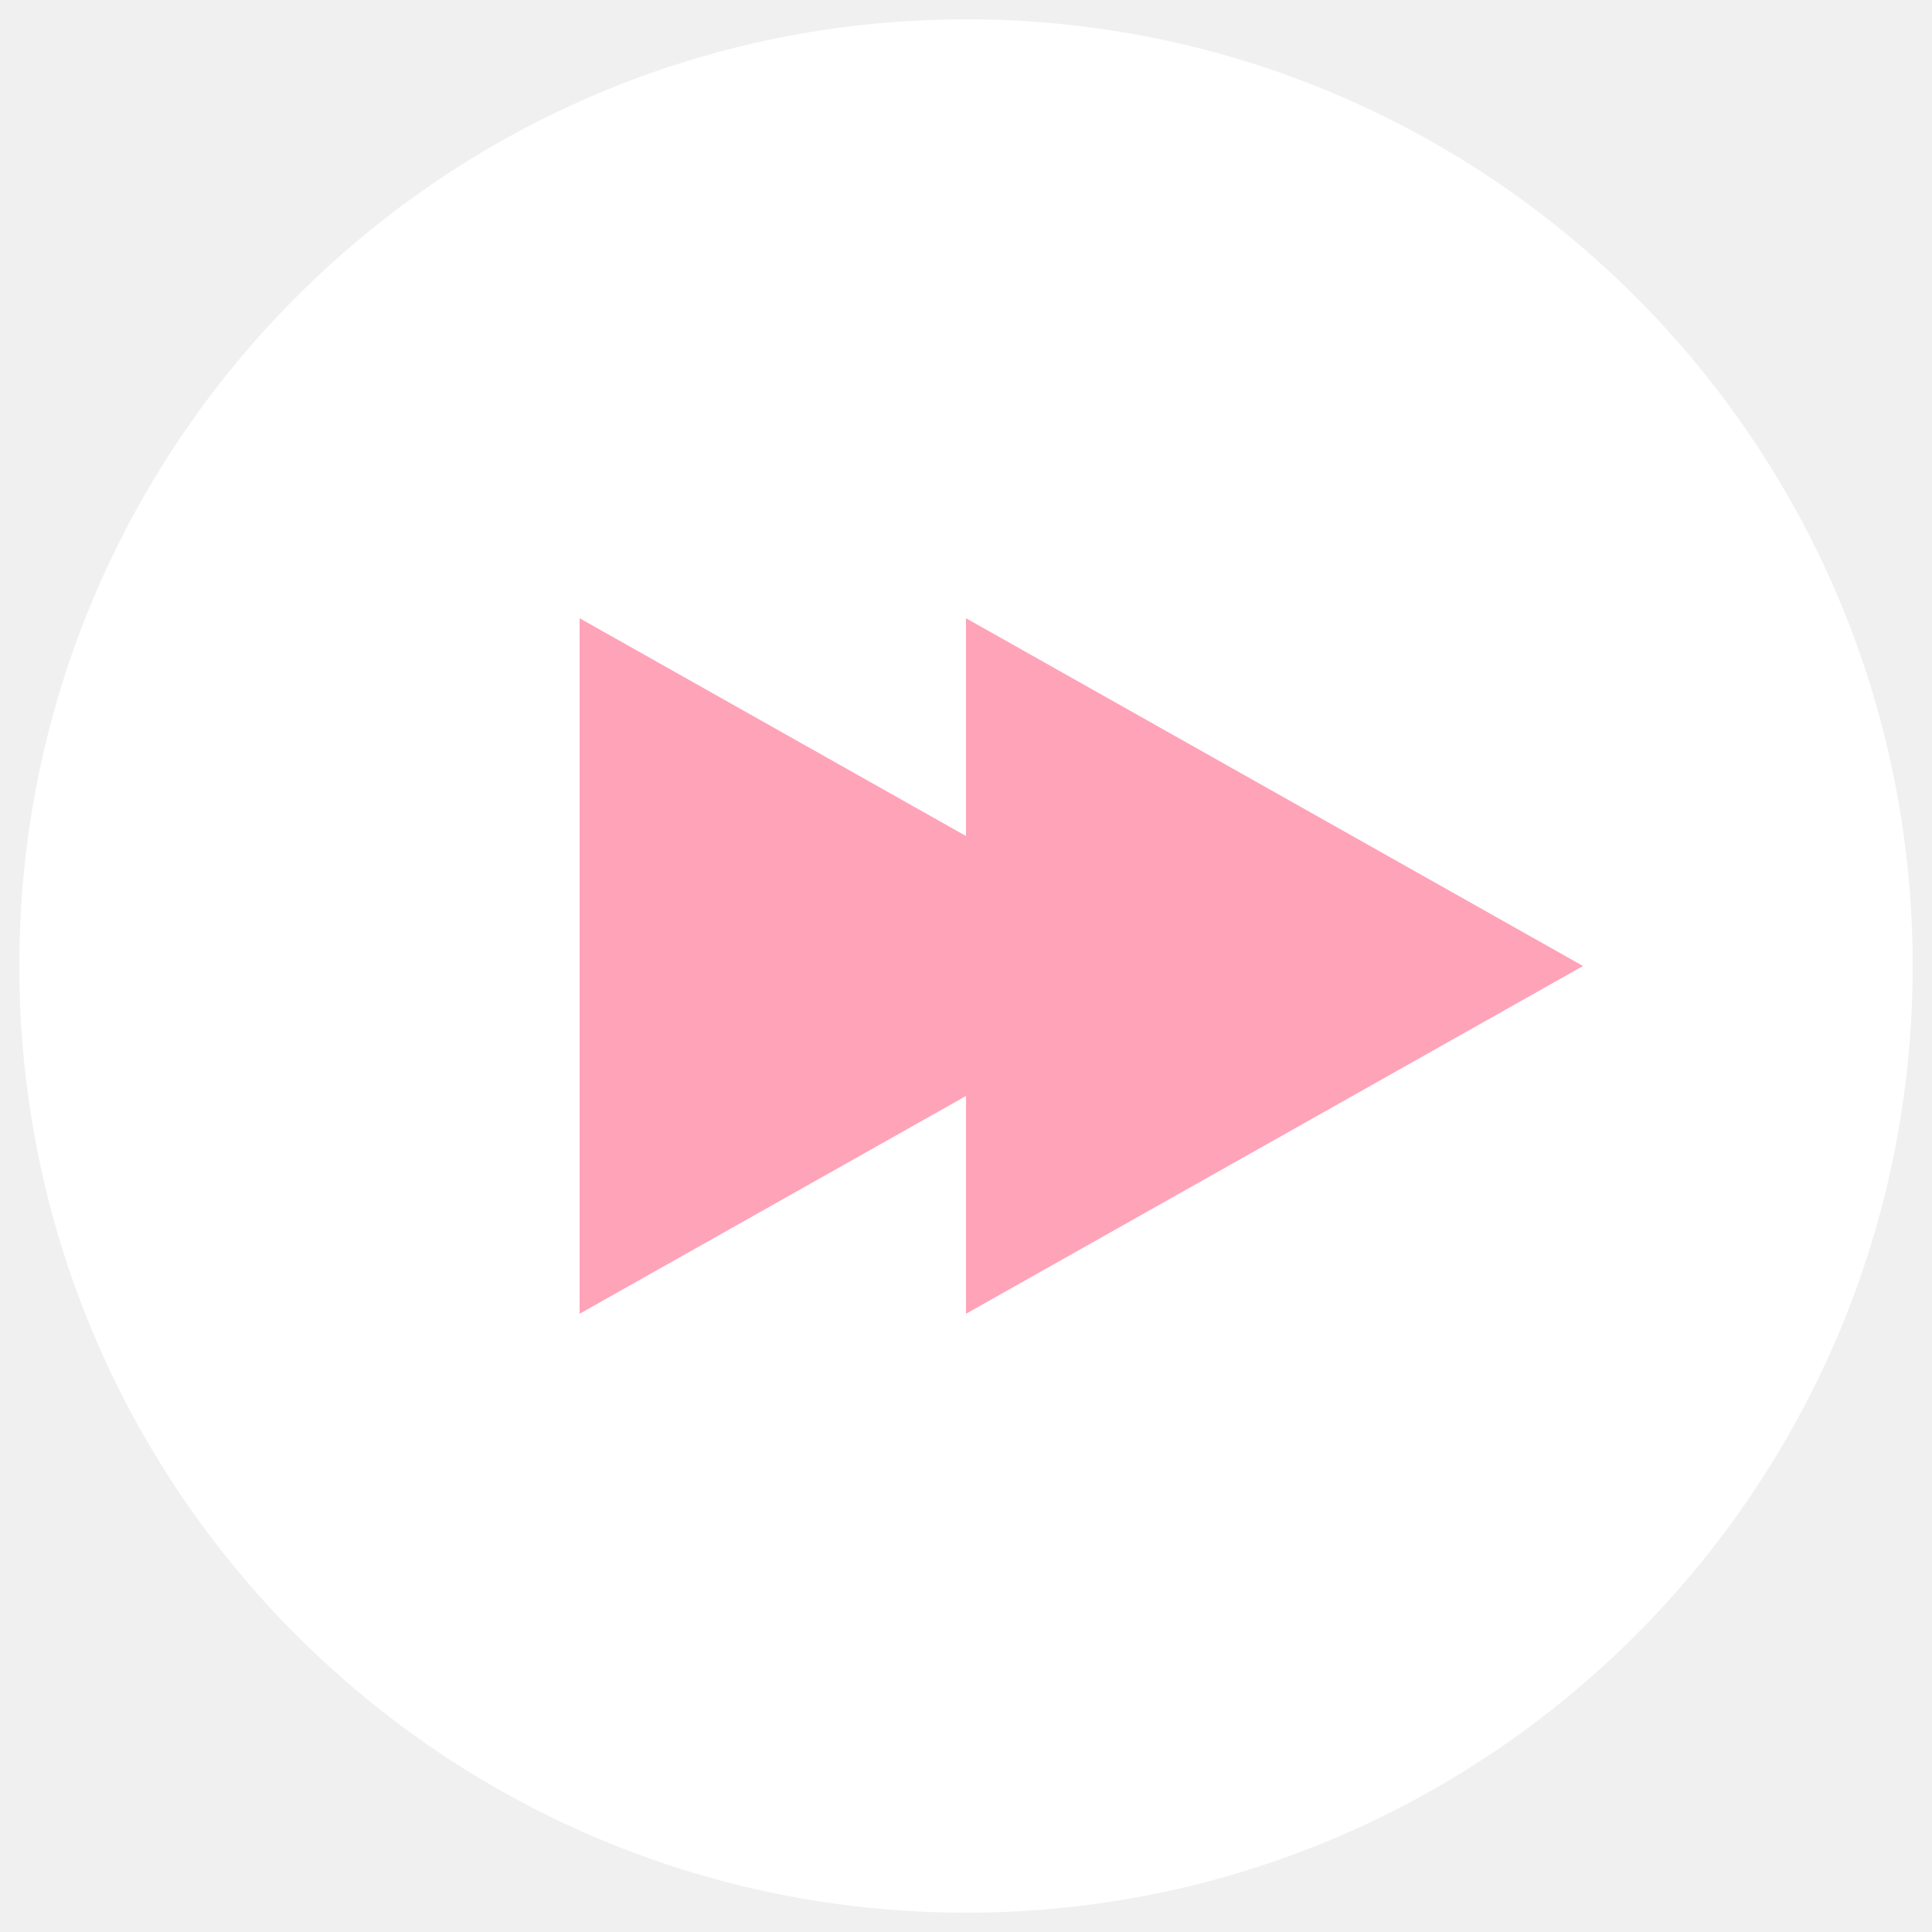
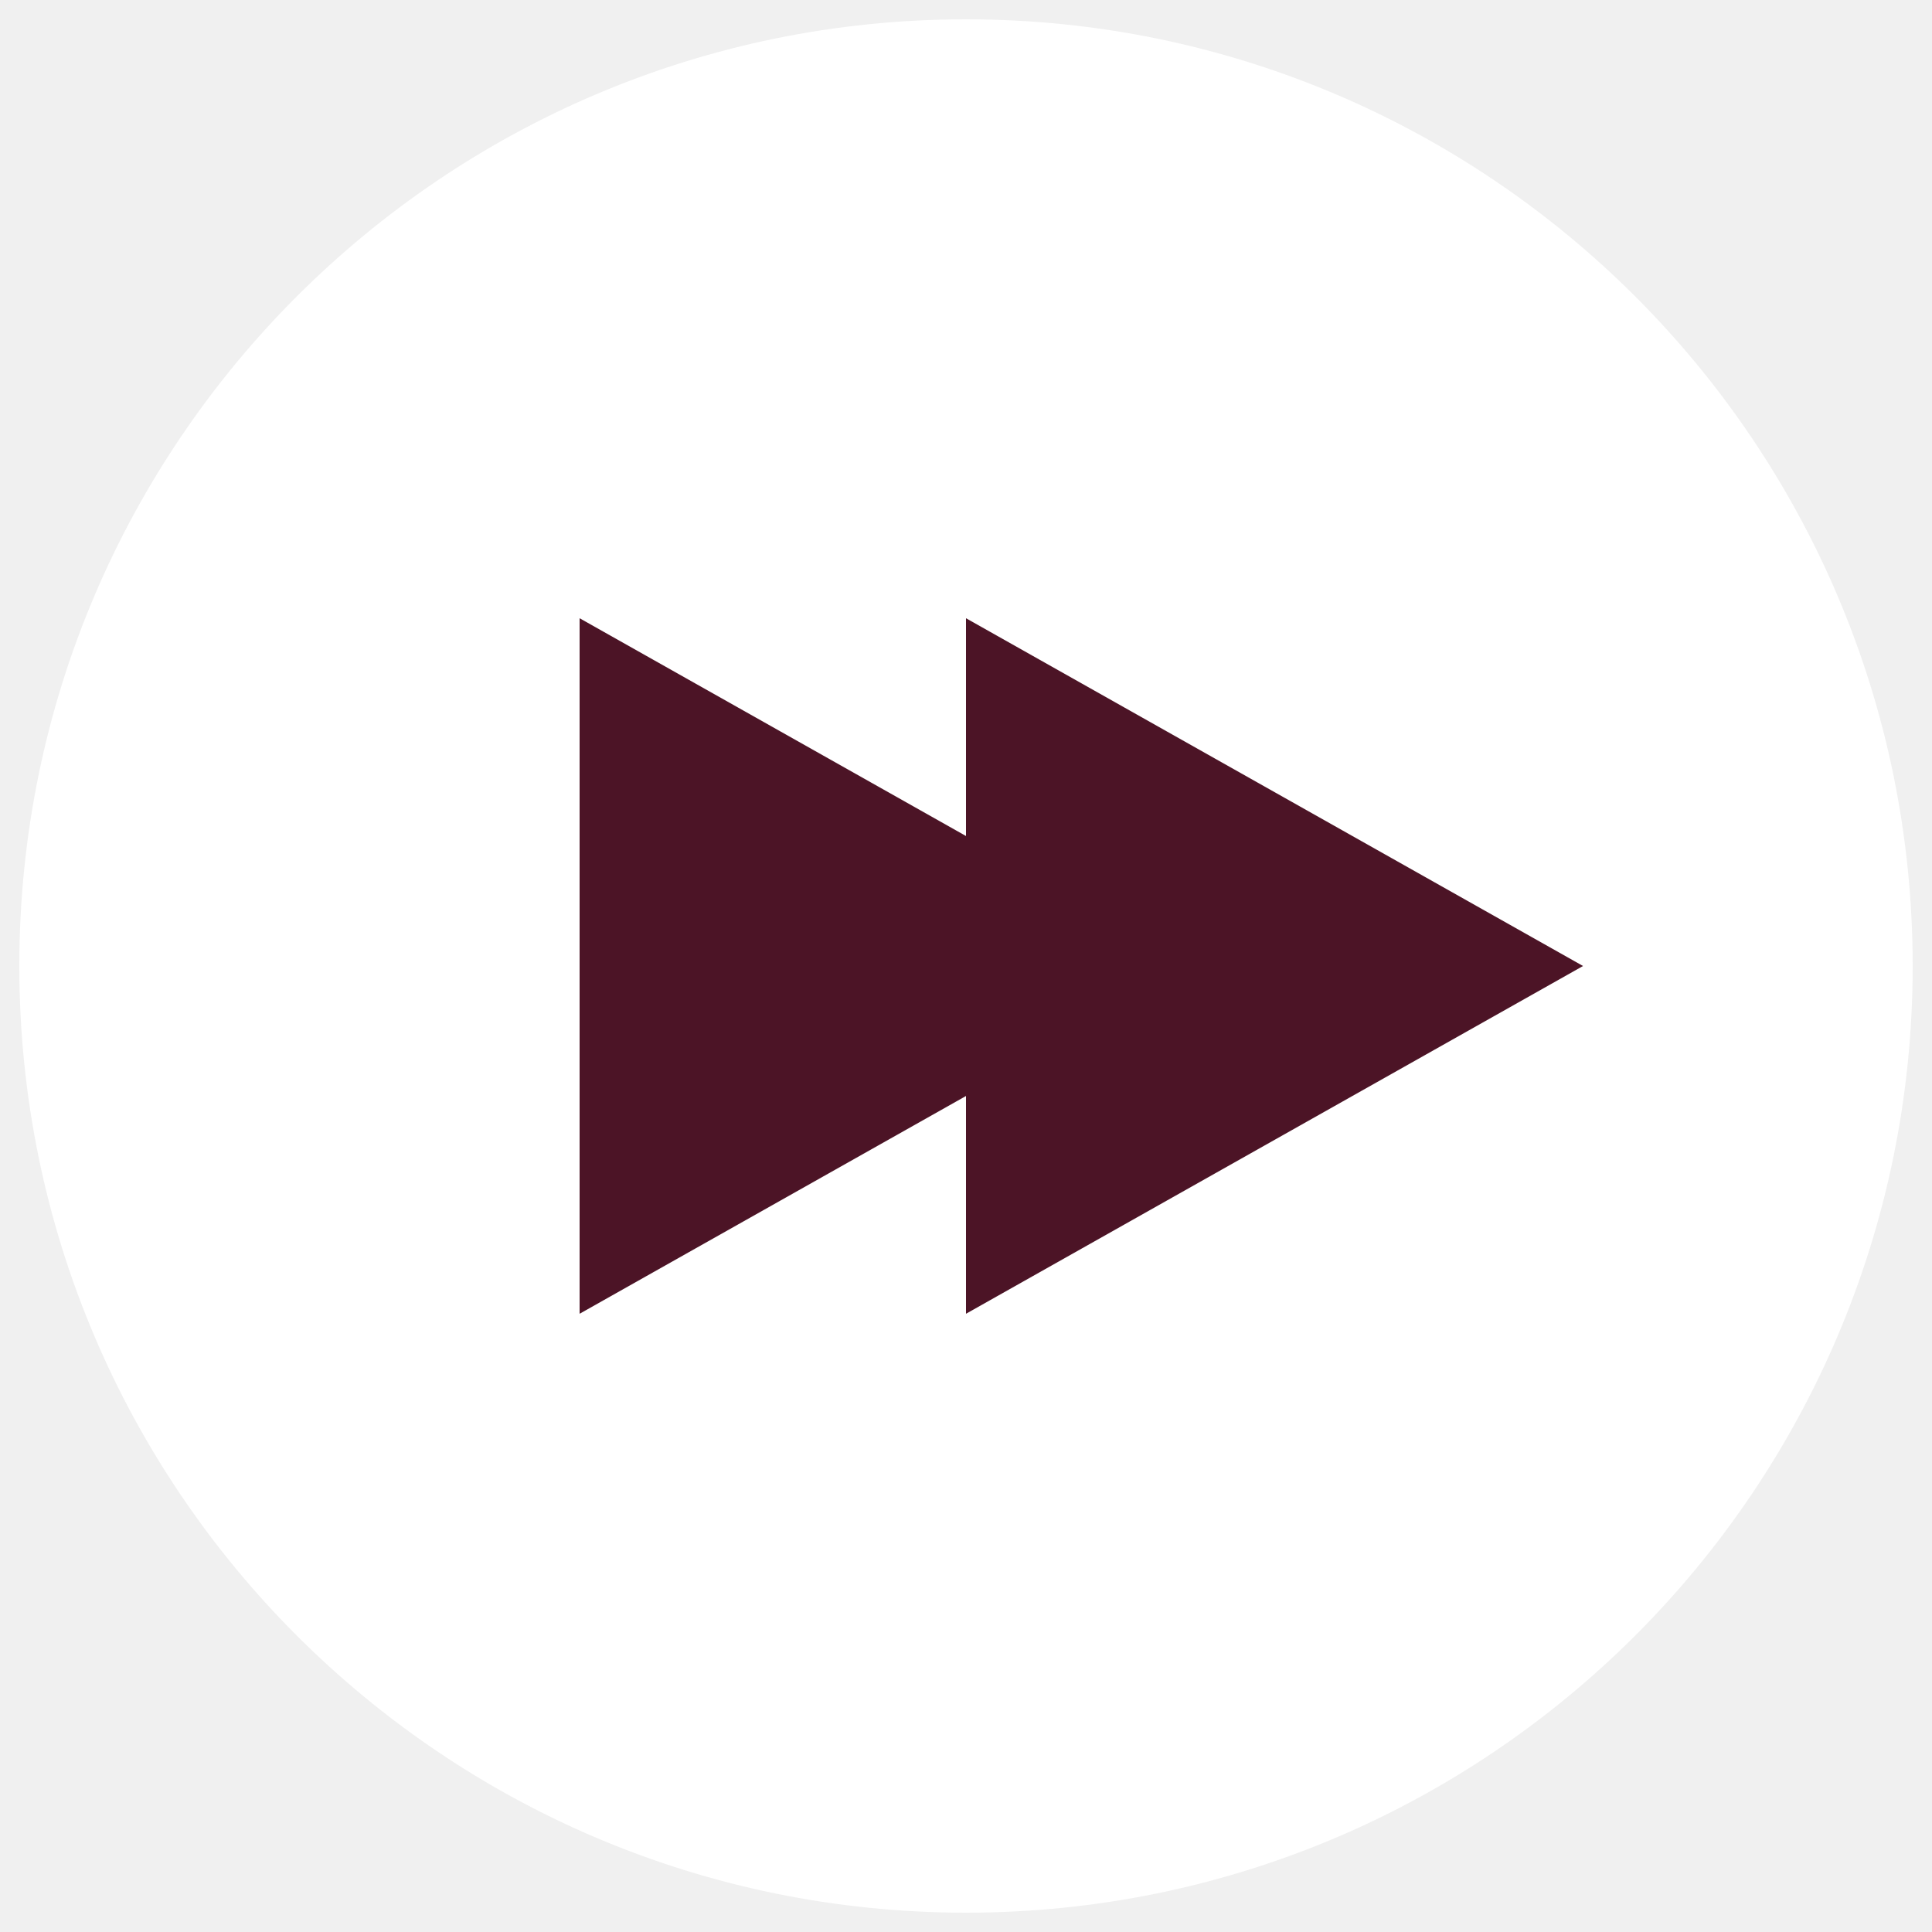
<svg xmlns="http://www.w3.org/2000/svg" version="1.1" id="Layer_1" x="0px" y="0px" width="50px" height="50px" viewBox="0 0 50 50" enable-background="new 0 0 50 50" xml:space="preserve">
  <circle fill="#FFFFFF" cx="25" cy="25" r="24.5" />
-   <polygon fill="#ffa3b9" points="15,16 25,21.636 25,16 40.969,25 25,34 25,28.364 15,34 " />
+   <polygon fill="#4c1426" points="15,16 25,21.636 25,16 40.969,25 25,34 25,28.364 15,34 " />
</svg>
